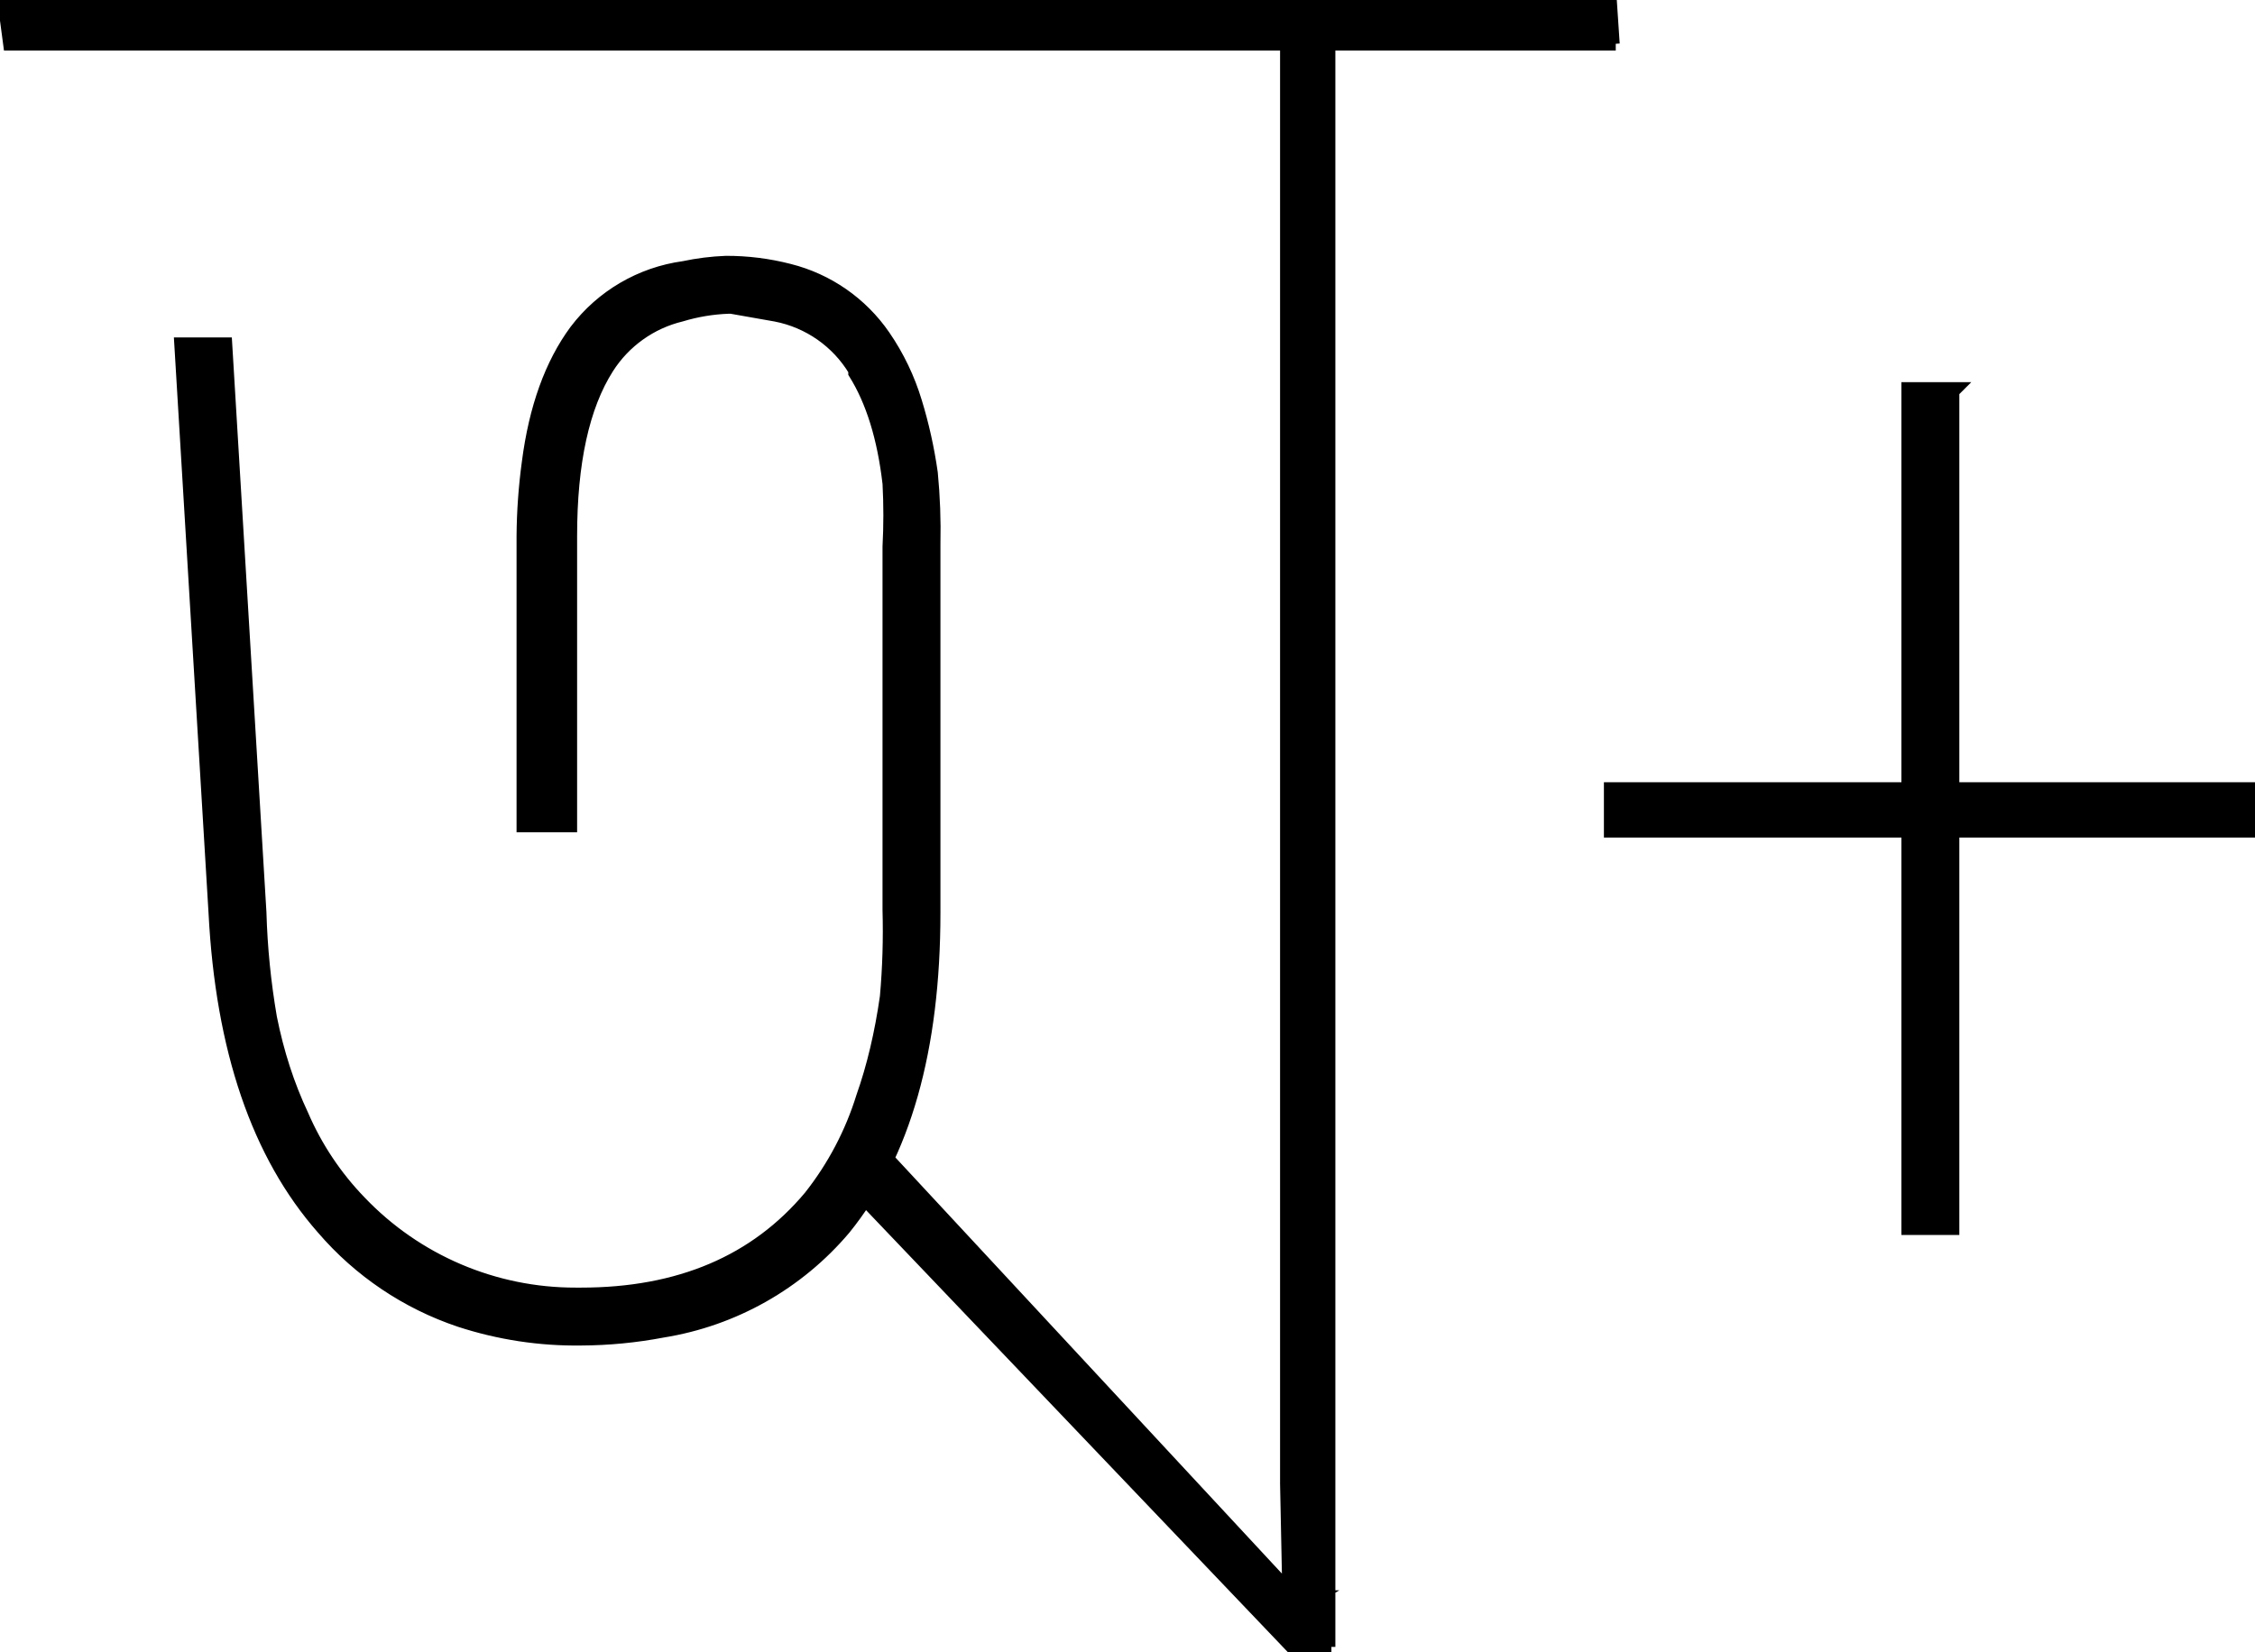
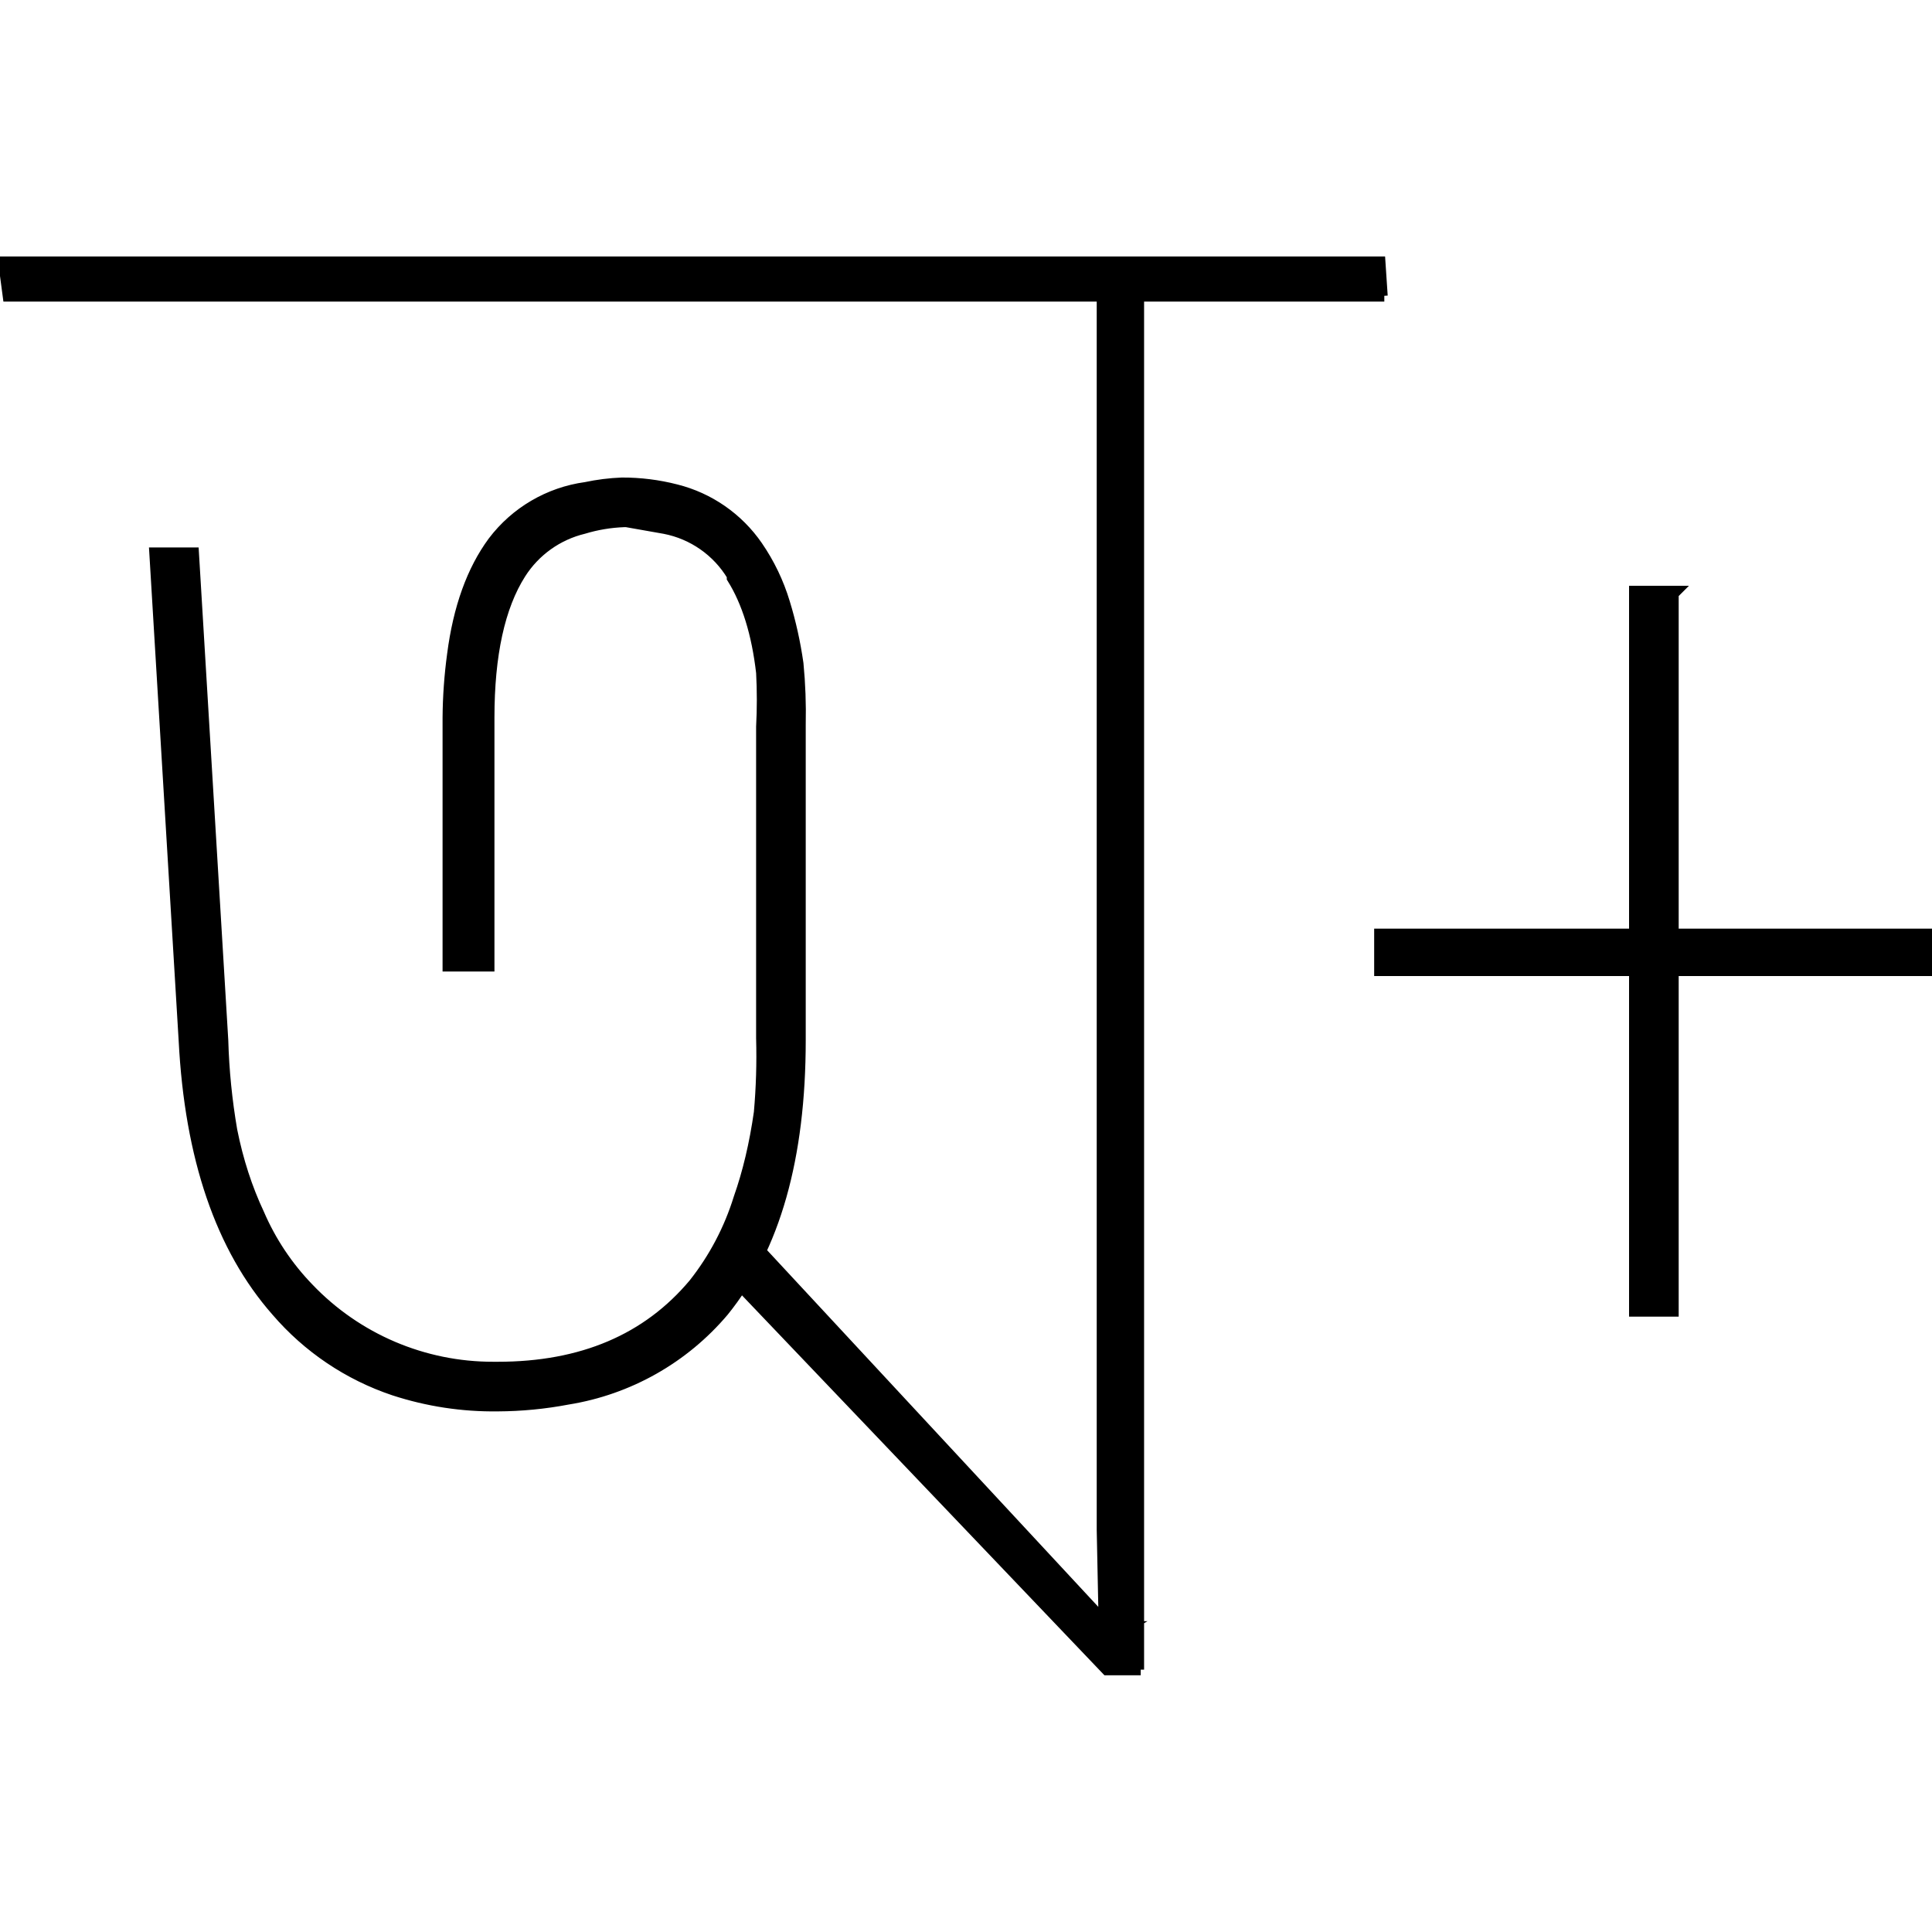
- <svg xmlns="http://www.w3.org/2000/svg" viewBox="-0.17 -0.17 85.65 62.75">
+ <svg xmlns="http://www.w3.org/2000/svg" viewBox="-0.17 -0.17 85.65 62.75" width="800" height="800">
  <path stroke="#000" stroke-width=".5" d="M8 34.5 6.7 12.9h1.7l1.3 21.6a28.3 28.3 0 0 0 .4 4q.4 2 1.2 3.7a11 11 0 0 0 2.2 3.3 11.3 11.3 0 0 0 8.2 3.5 13.7 13.7 0 0 0 .2 0q5.6 0 8.7-3.7a11.7 11.7 0 0 0 2-3.8q.6-1.7.9-3.8a28.3 28.3 0 0 0 .1-3.3V20.6a22.7 22.7 0 0 0 0-2.4q-.3-2.6-1.3-4.2a6.6 6.6 0 0 0 0-.1 4.5 4.5 0 0 0-3-2.1l-1.7-.3a9.9 9.9 0 0 0-.1 0 7.1 7.1 0 0 0-1.8.3 4.6 4.6 0 0 0-2.8 2q-1.4 2.2-1.4 6.4a25.2 25.2 0 0 0 0 .1v10.9h-1.8v-11a22 22 0 0 1 .2-2.8q.4-3.1 1.8-5a6.2 6.2 0 0 1 4.1-2.4 9.5 9.5 0 0 1 1.6-.2 9.5 9.5 0 0 1 2.4.3 6.2 6.2 0 0 1 3.6 2.5 9 9 0 0 1 1.2 2.5q.4 1.3.6 2.7a22.8 22.8 0 0 1 .1 2.7v14q0 7.8-3.4 12a11.4 11.4 0 0 1-6.9 3.9 17 17 0 0 1-3.1.3 14.2 14.2 0 0 1-4.6-.7 11.8 11.8 0 0 1-5.2-3.5q-3.7-4.2-4.1-12Zm42.4 27.9h-1.5L32.3 45l1.1-1.3L49 60.5h.8l-1 .6-.1-4.9V1h1.6v61.4Zm-.5-60.9H.2L0 0h49.9v1.5ZM74 14.7v31.8h-1.7V14.6h1.8Zm11.3 16.7H61v-1.6h24.3v1.6ZM61.2 1.5h-12V0H61l.1 1.5Zm-12 9.8V.3h1.1v11h-1.1Z" />
</svg>
